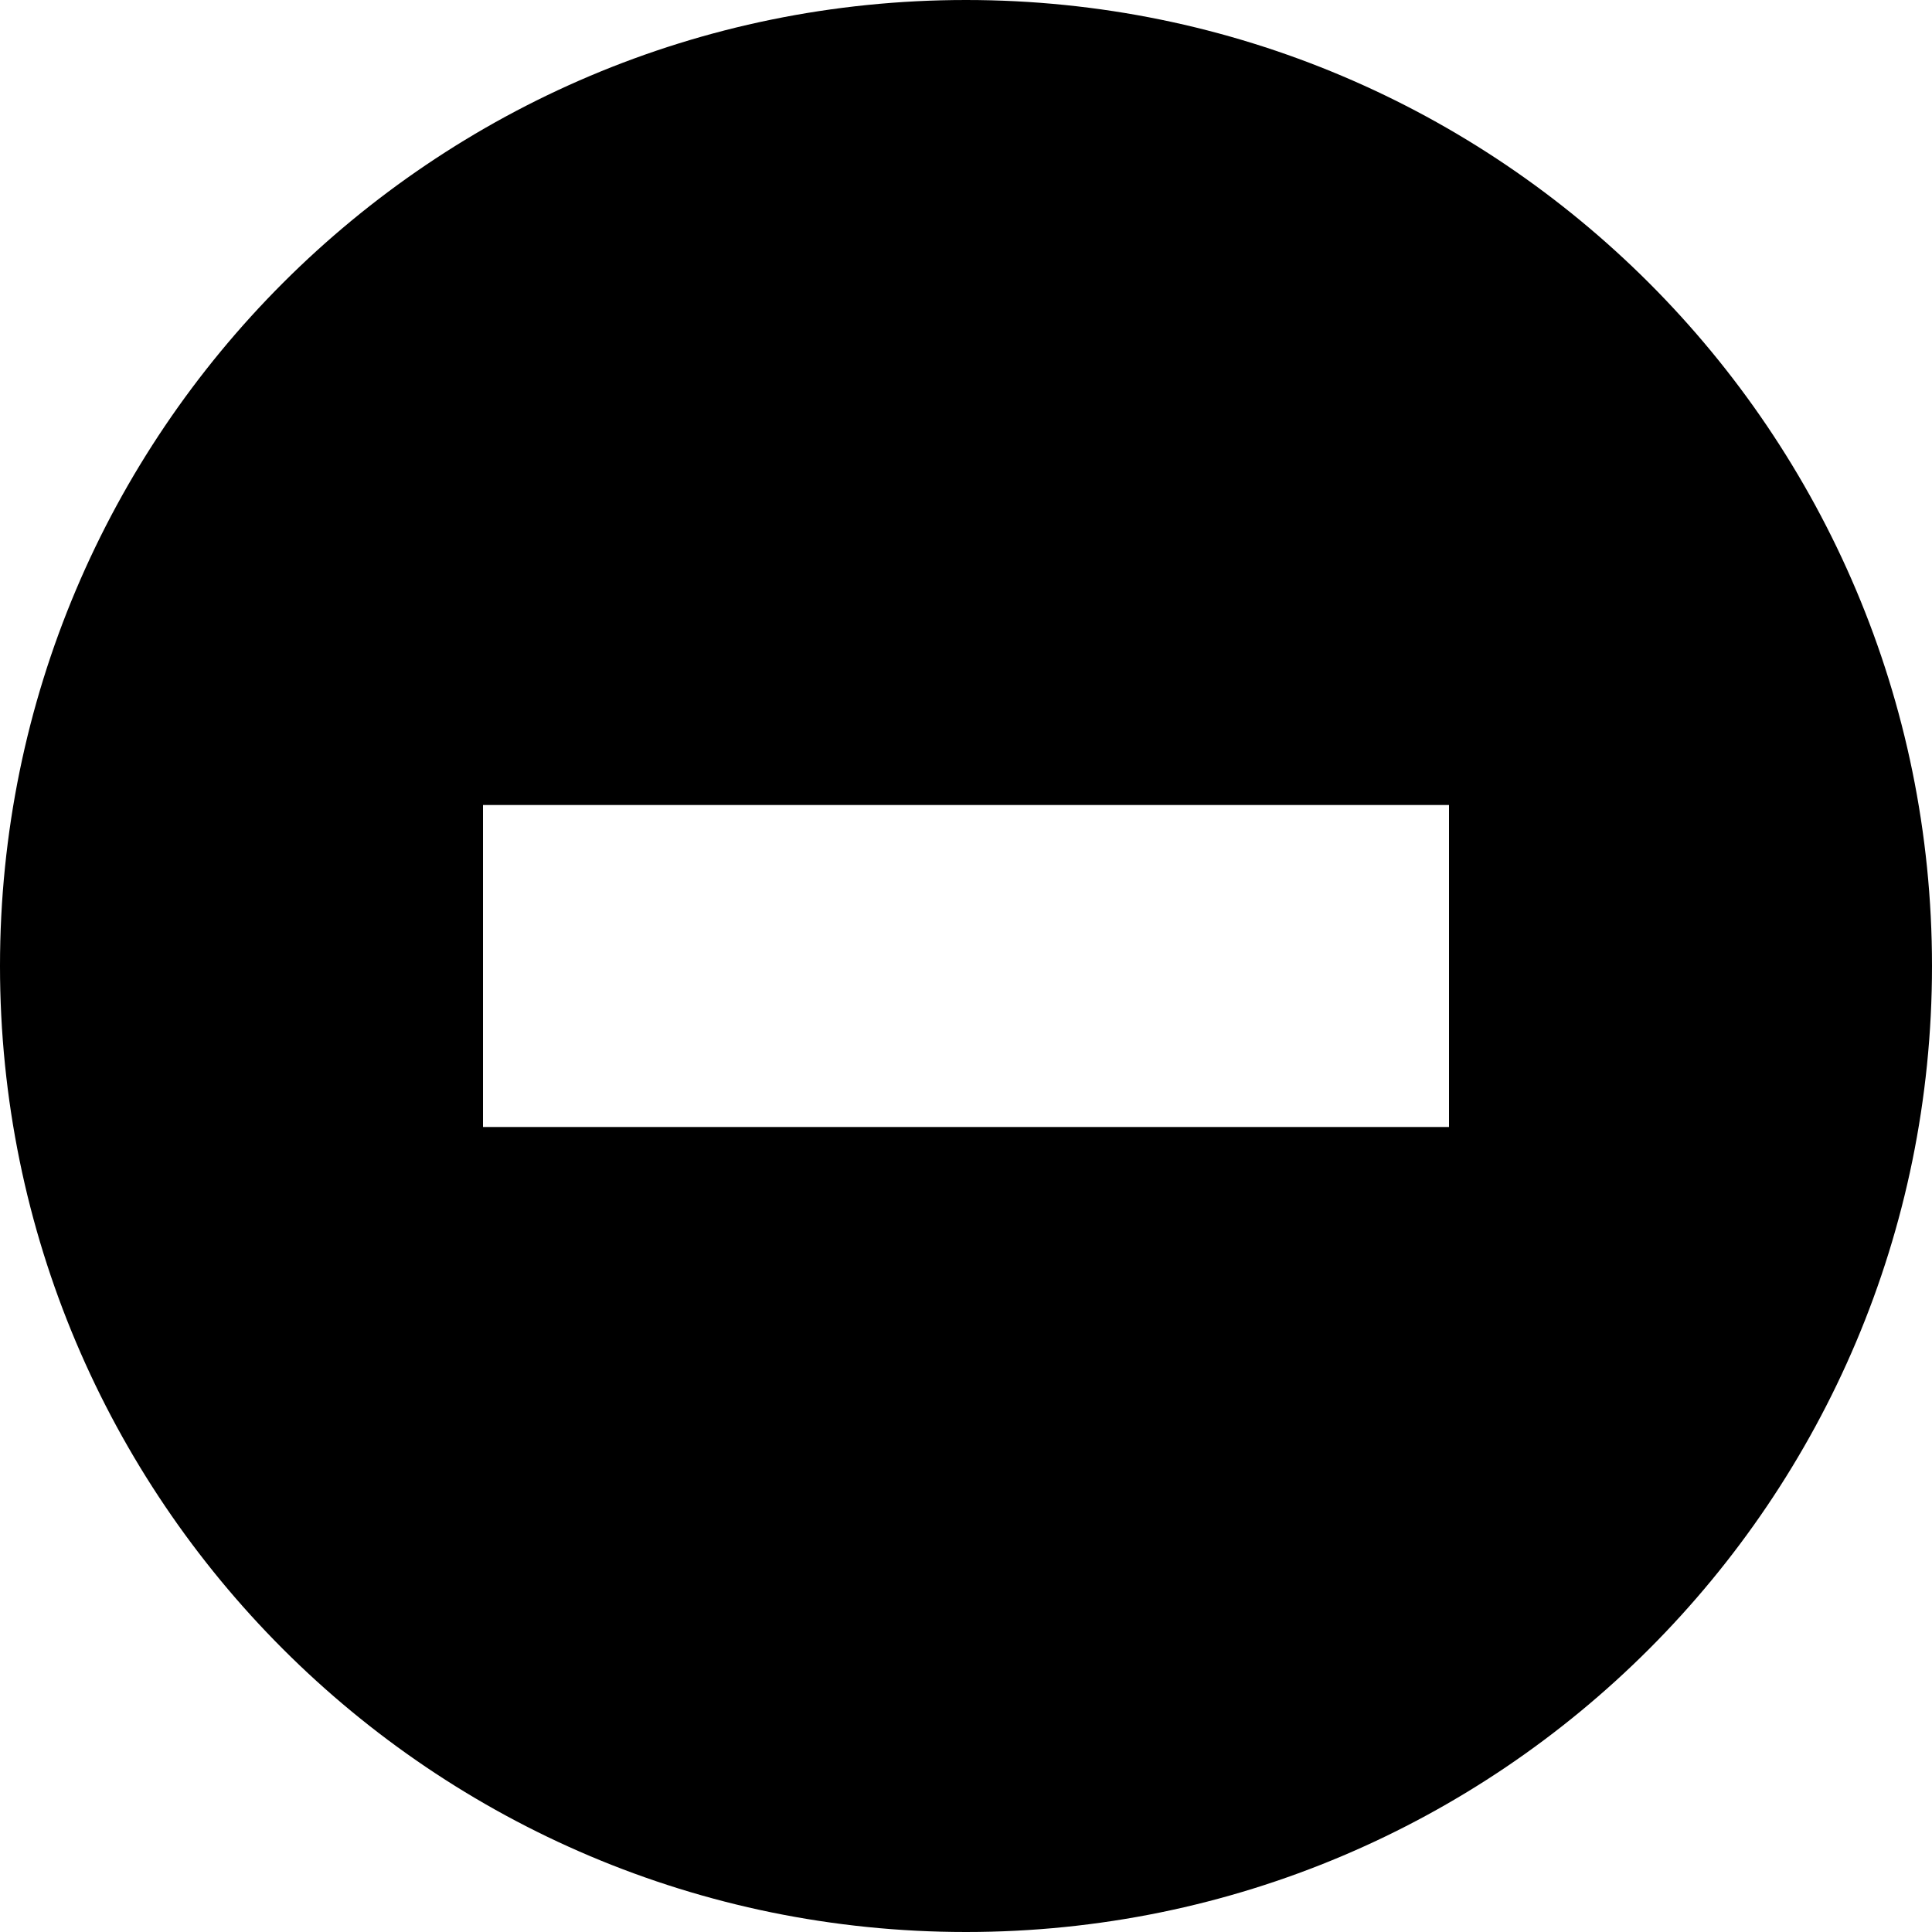
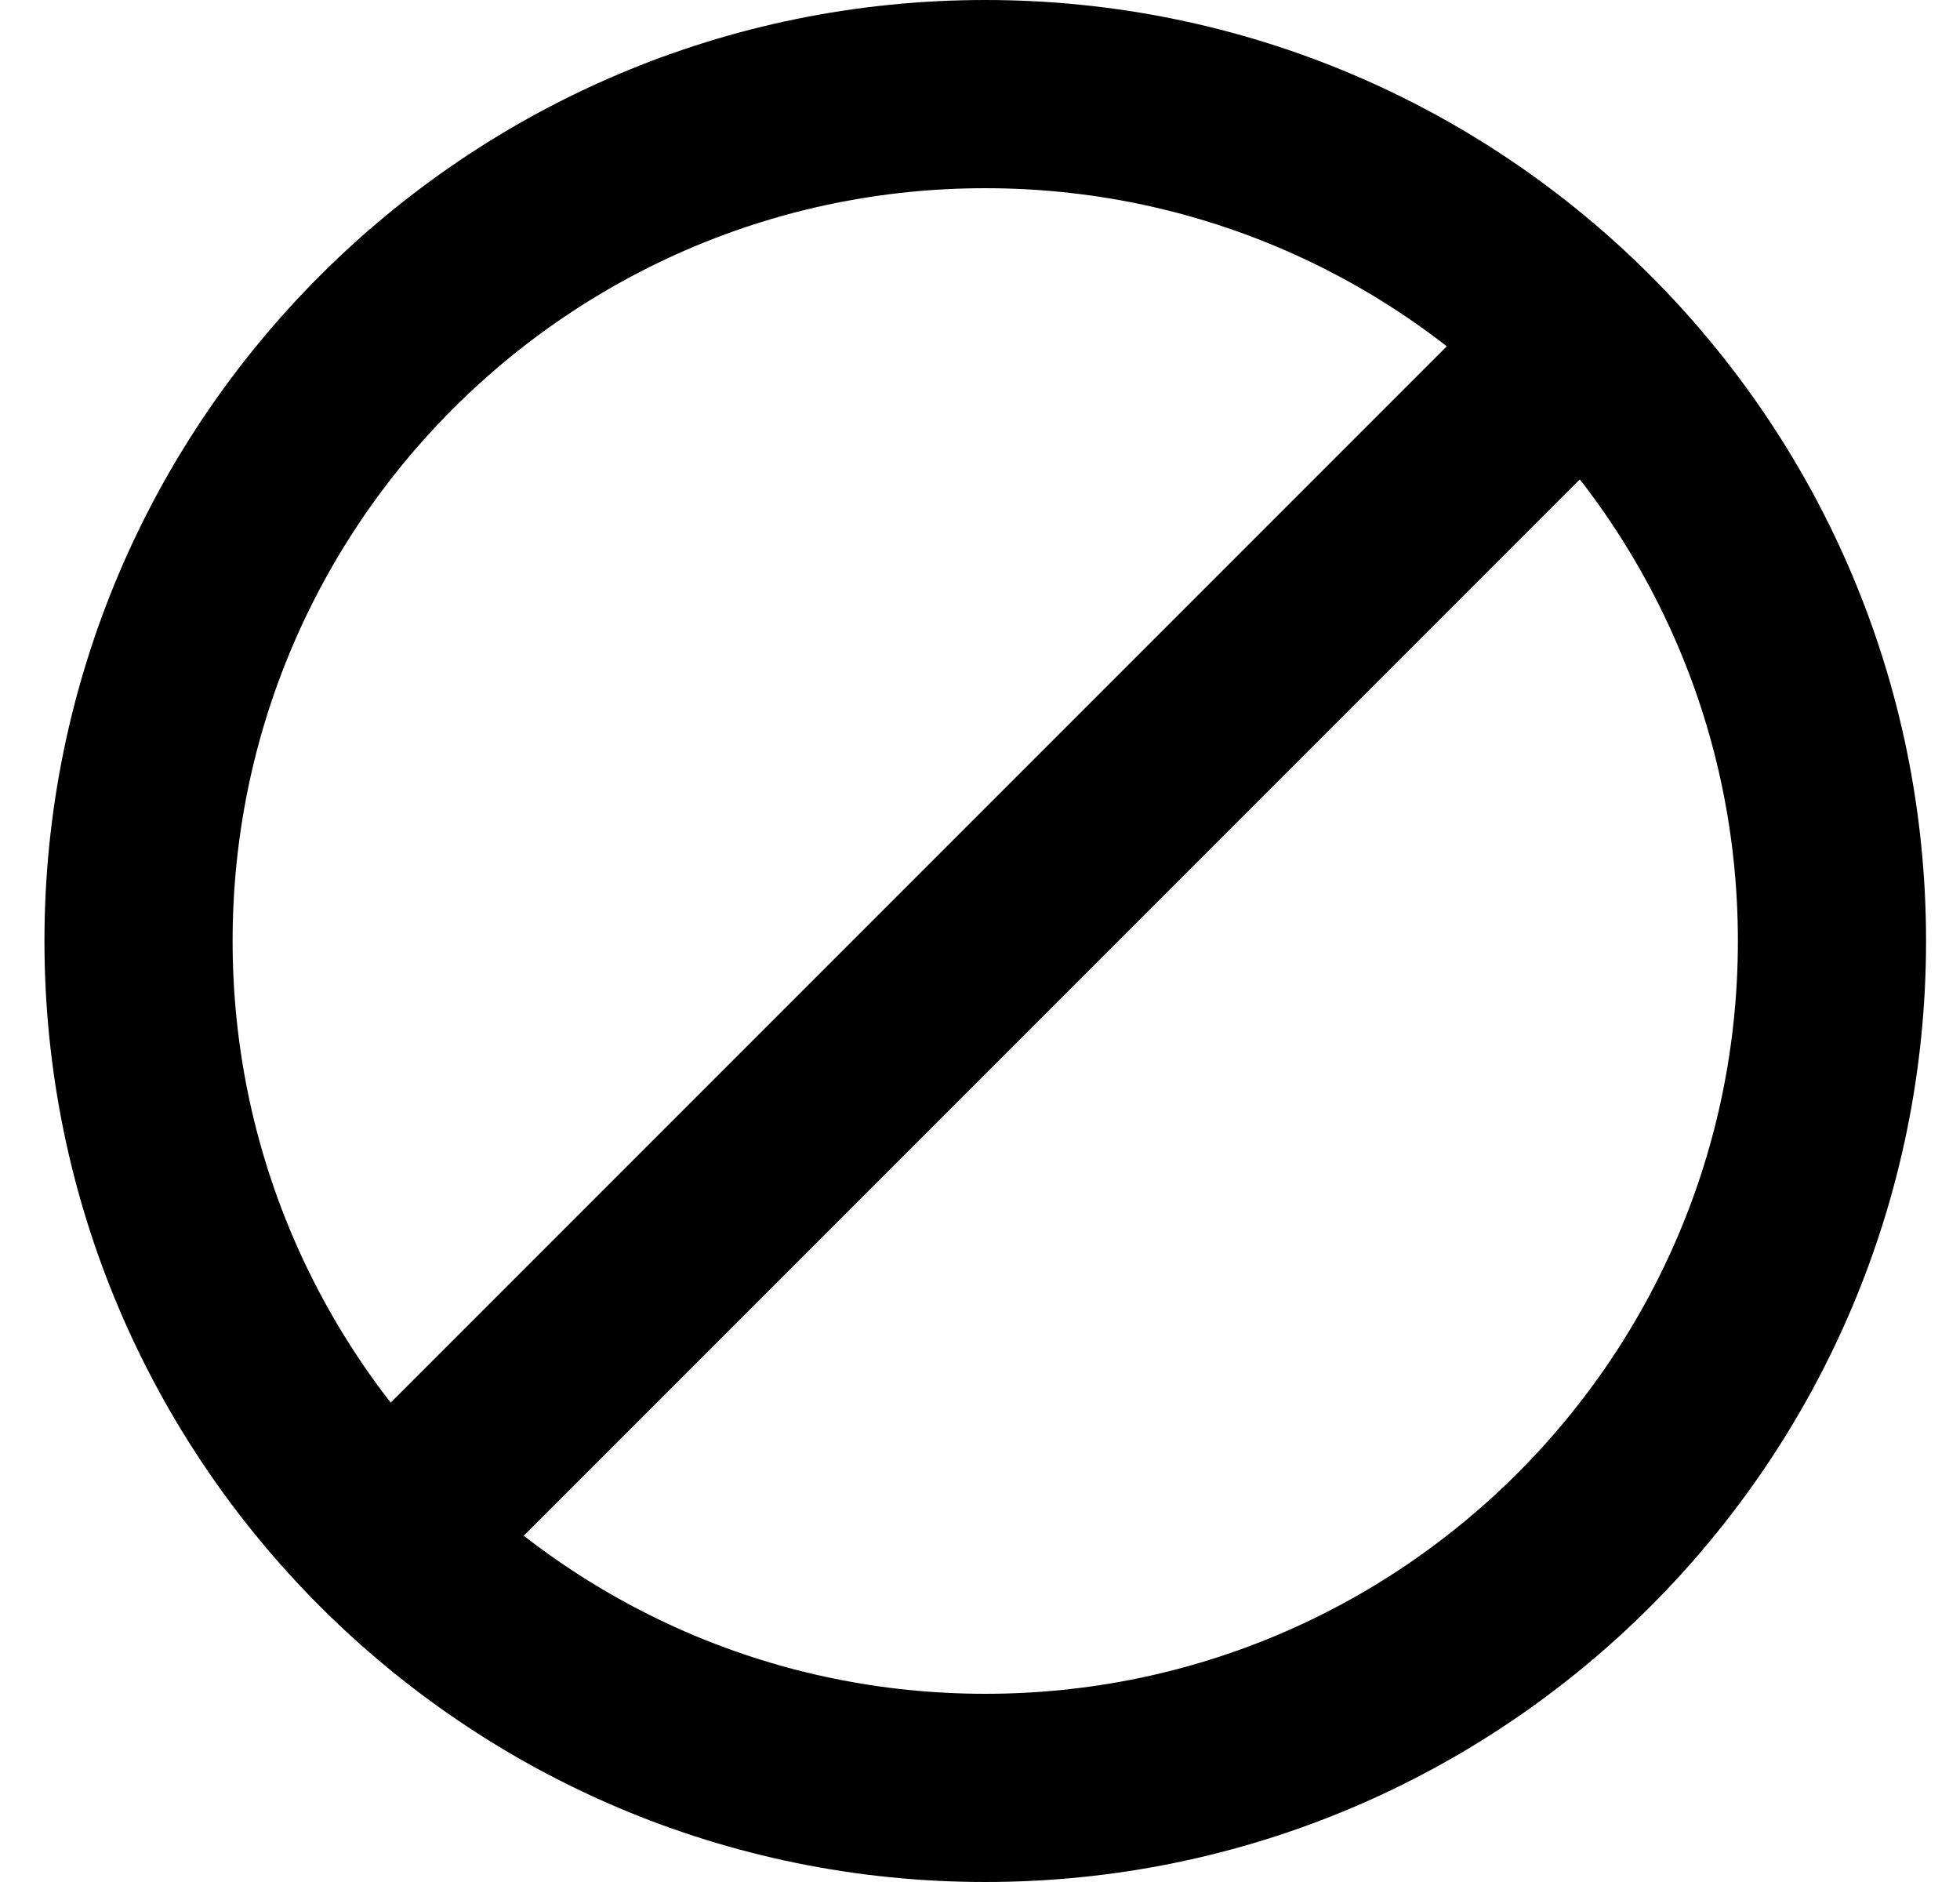
- <svg xmlns="http://www.w3.org/2000/svg" width="24" height="24" viewBox="0 0 24 24">
-   <path fill="#000" fill-rule="evenodd" d="M6 10h12v4H6v-4zm6 14c6.627 0 12-5.373 12-12S18.627 0 12 0 0 5.373 0 12s5.373 12 12 12z" />
+ <svg xmlns="http://www.w3.org/2000/svg" width="25" height="24" viewBox="0 0 25 24">
+   <g fill="none" fill-rule="evenodd" stroke="#000" stroke-width="2.4" transform="translate(.567)">
+     <circle cx="12" cy="12" r="10.8" />
+     <path stroke-linecap="square" d="M5.5 18.5L18.935 5.065" />
+   </g>
</svg>
